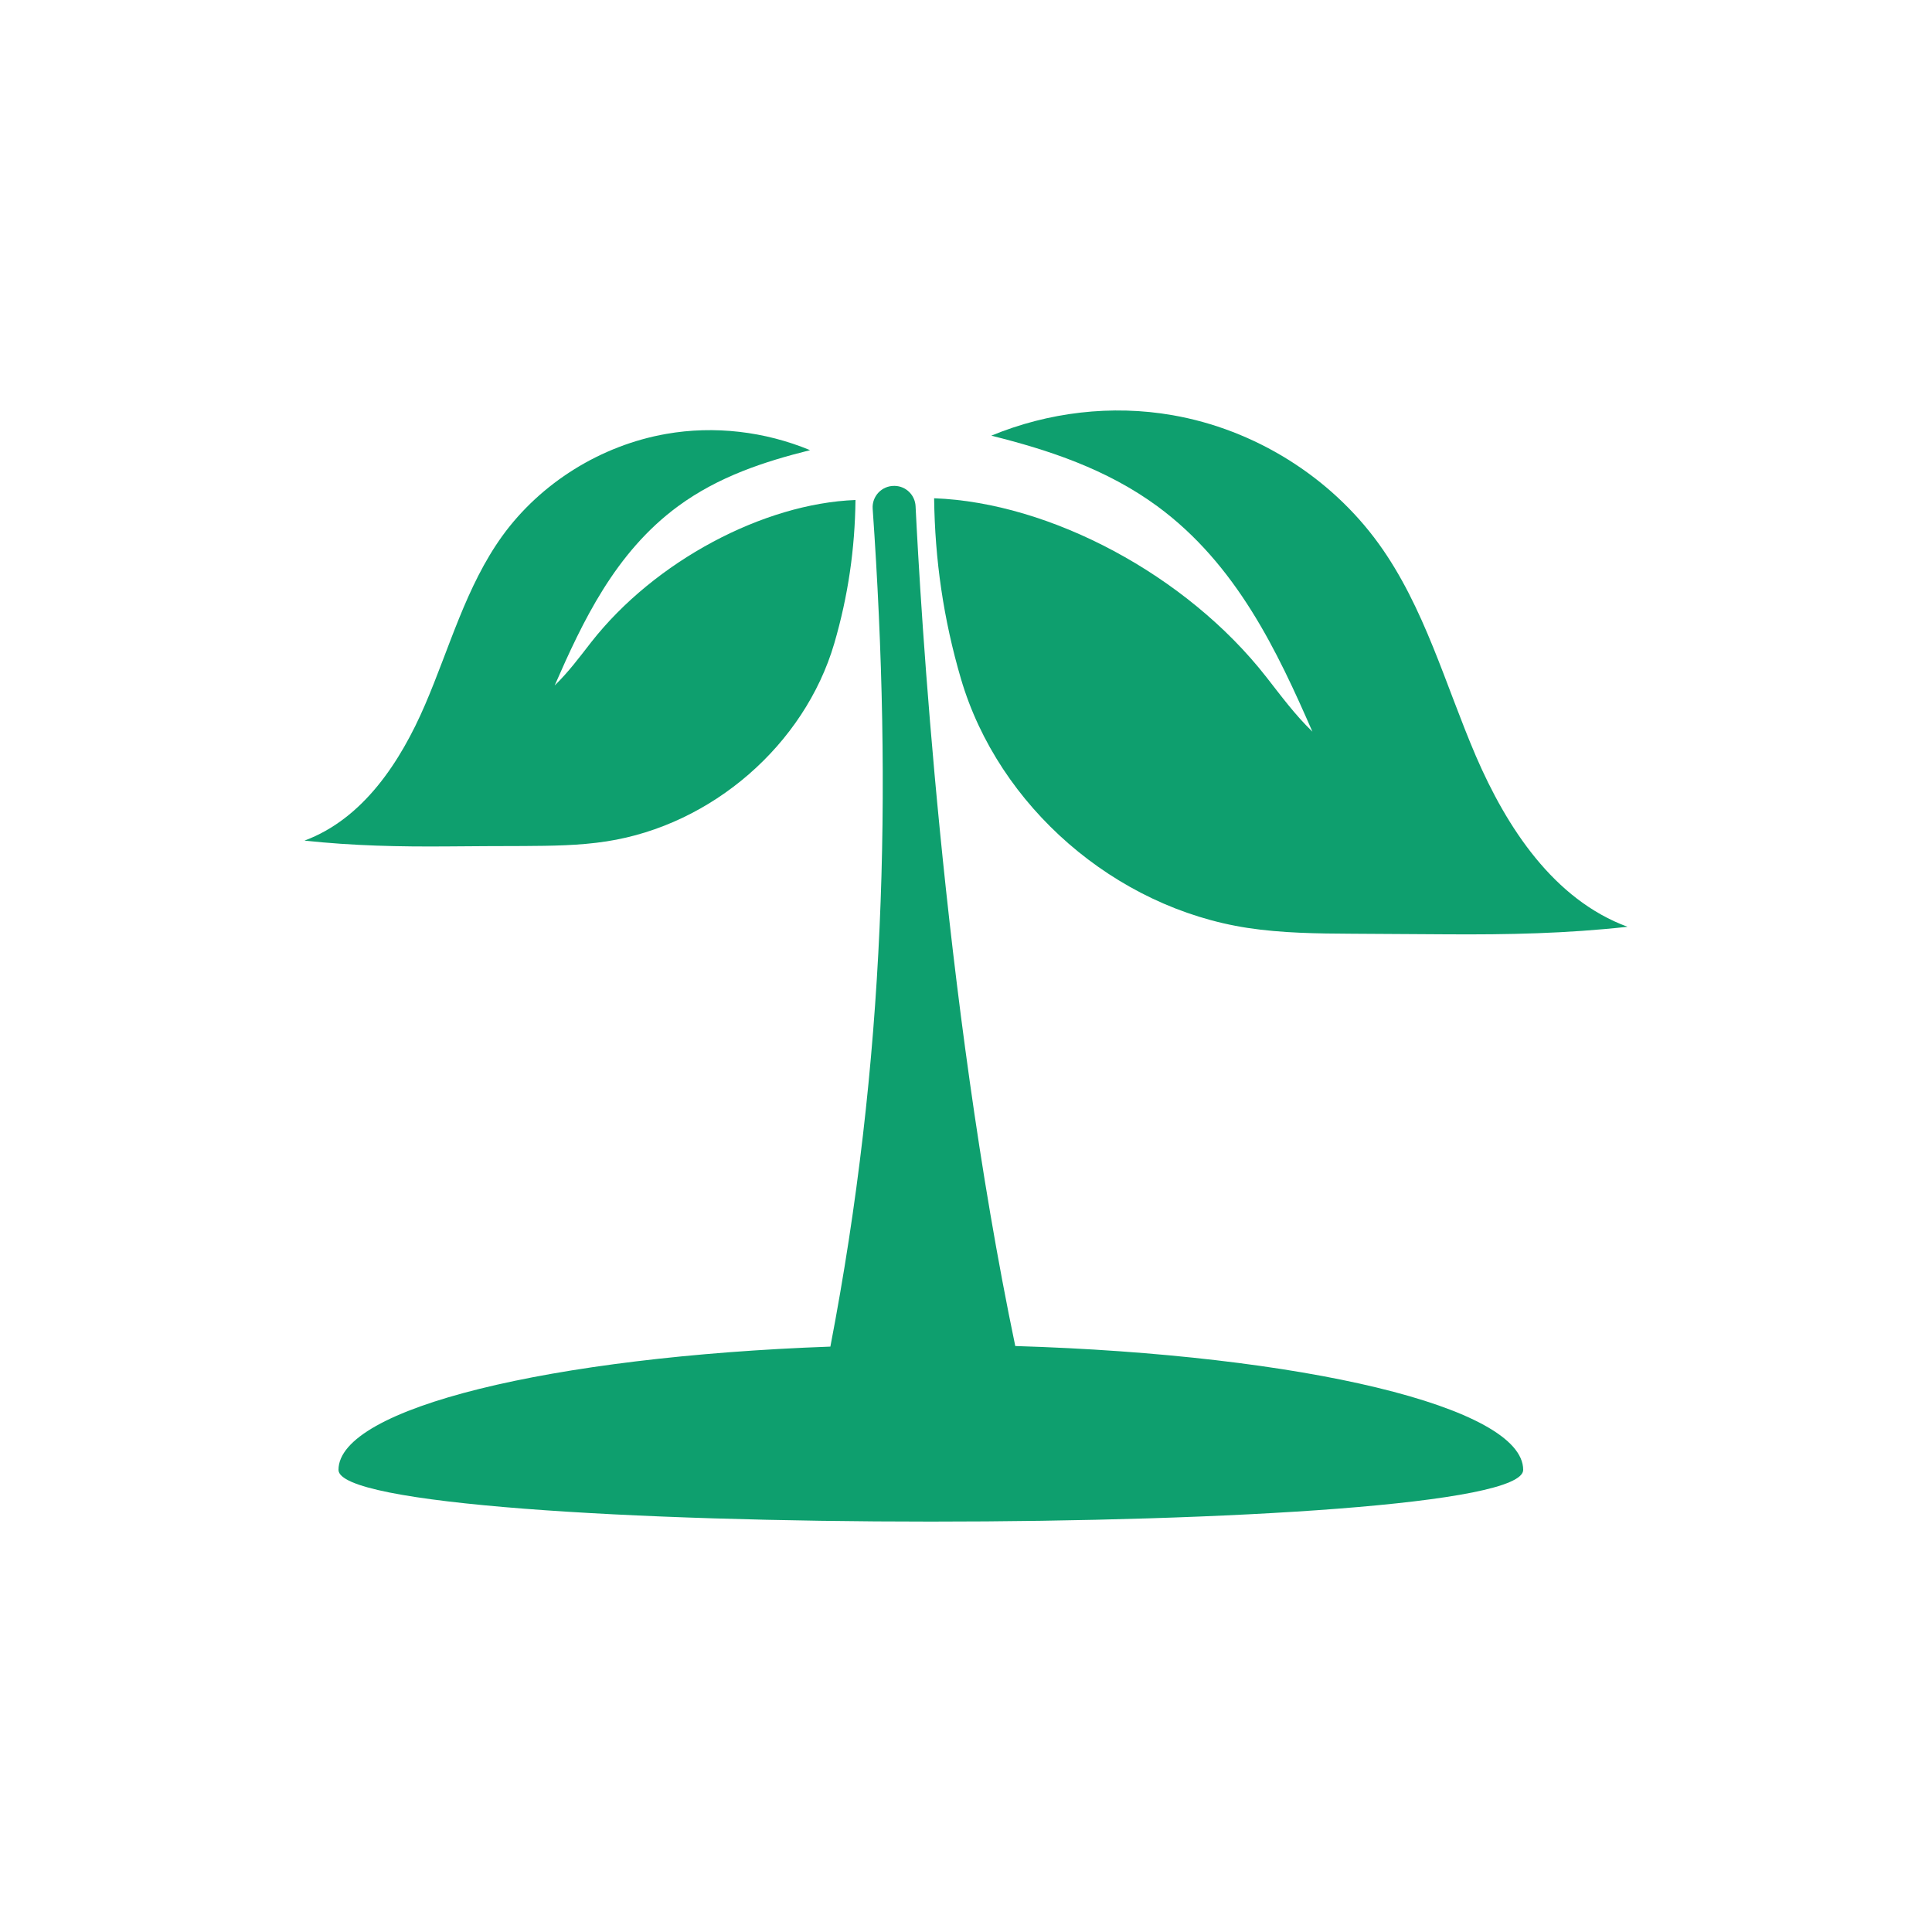
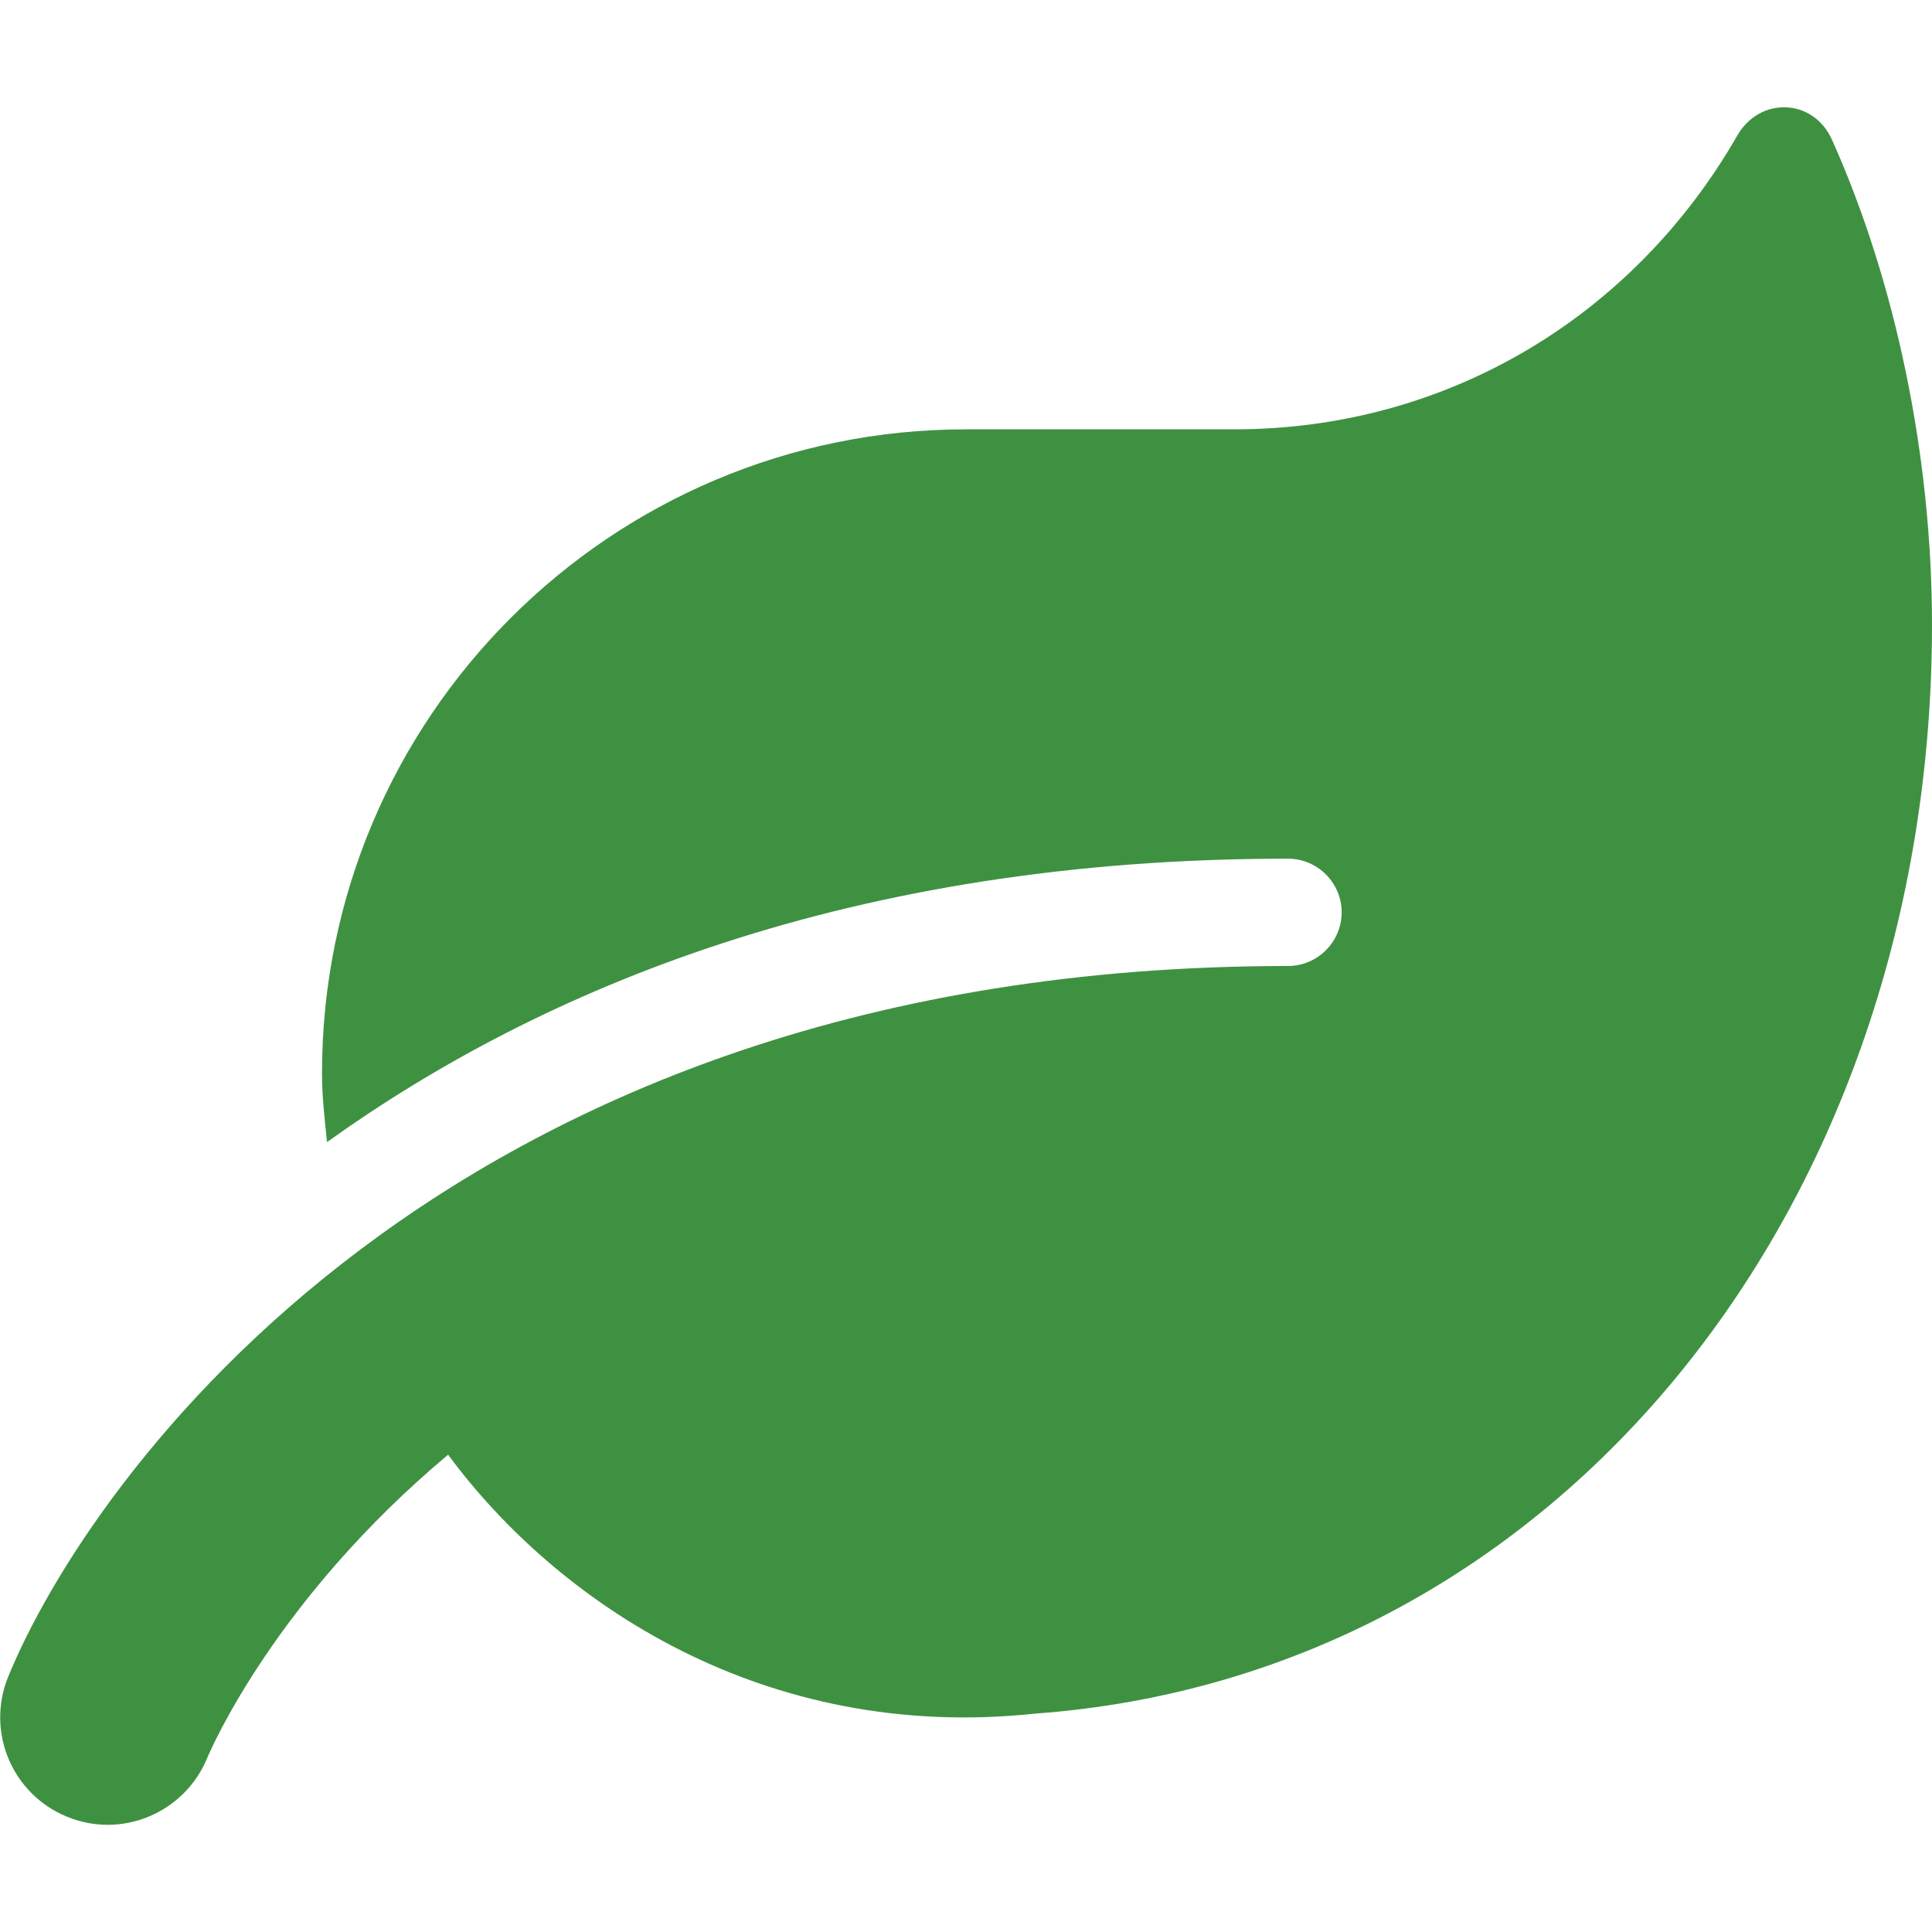
- <svg xmlns="http://www.w3.org/2000/svg" height="40" width="40" viewBox="194 -104 1000 1000" fill="#0e9f6e">
-   <g>
-     <path d="M719.5,592.7c-37.6-180.3-49.2-385.8-51.6-434.7c-0.3-5.8-5-10.4-10.8-10.5c-0.1,0-0.2,0-0.2,0c-6.5-0.1-11.7,5.4-11.2,11.9C656,307,652.2,445.1,623.8,593c-144.6,5.2-254.6,31.8-254.6,63.8c0,35.7,613.2,35.7,613.2,0C982.4,624.2,868.1,597.2,719.5,592.7z" />
-     <path d="M677.5,153.9c0.4,31.8,4.8,62.5,13.9,93.5c19.4,66,79.7,118.4,148.4,128.9c17.8,2.7,36,2.9,54,3c16.3,0.1,32.7,0.2,49,0.3c32,0.2,61.8-0.4,93.6-3.9c-38.2-14.1-62.5-51.3-78.5-88.4c-15.9-37.1-26.6-77.1-50.3-109.9c-25.1-34.7-64.2-59.1-106.7-66.5c-31.4-5.5-64.3-1.6-93.8,10.6c29.7,7.4,59.7,17.3,85.9,36.5c41.1,30.2,62.2,75.3,80.3,116.7c-9.1-8.8-16.2-18.5-23.8-28.2C808.2,193.6,737.5,156.1,677.5,153.9z" />
-     <path d="M426,334.1c13-0.1,26-0.2,39-0.2c14.3-0.1,28.7-0.2,42.9-2.4c54.6-8.4,102.5-50,117.9-102.4c7.2-24.7,10.7-49,11-74.3c-47.6,1.8-103.9,31.6-136.8,73.6c-6,7.7-11.7,15.4-18.9,22.4c14.4-32.9,31.2-68.8,63.9-92.8c20.8-15.3,44.6-23.1,68.3-29c-23.4-9.7-49.6-12.8-74.5-8.4c-33.7,5.9-64.9,25.3-84.8,52.8c-18.8,26.1-27.3,57.9-40,87.4s-32,59-62.4,70.3C376.9,333.8,400.6,334.3,426,334.1z" />
-   </g>
+ <svg xmlns="http://www.w3.org/2000/svg" width="100" height="100" viewBox="0 0 576 512">
+   <path d="M546.2 9.7c-5.6-12.5-21.6-13-28.3-1.2C486.9 62.4 431.4 96 368 96h-80C182 96 96 182 96 288c0 7 .8 13.7 1.5 20.5C161.3 262.8 253.4 224 384 224c8.8 0 16 7.2 16 16s-7.2 16-16 16C132.6 256 26 410.1 2.4 468c-6.6 16.3 1.2 34.9 17.5 41.6 16.4 6.8 35-1.1 41.8-17.3 1.5-3.6 20.9-47.9 71.9-90.6 32.4 43.9 94 85.8 174.9 77.2C465.5 467.5 576 326.7 576 154.3c0-50.2-10.8-102.2-29.8-144.6z" fill="#3f9142" />
</svg>
